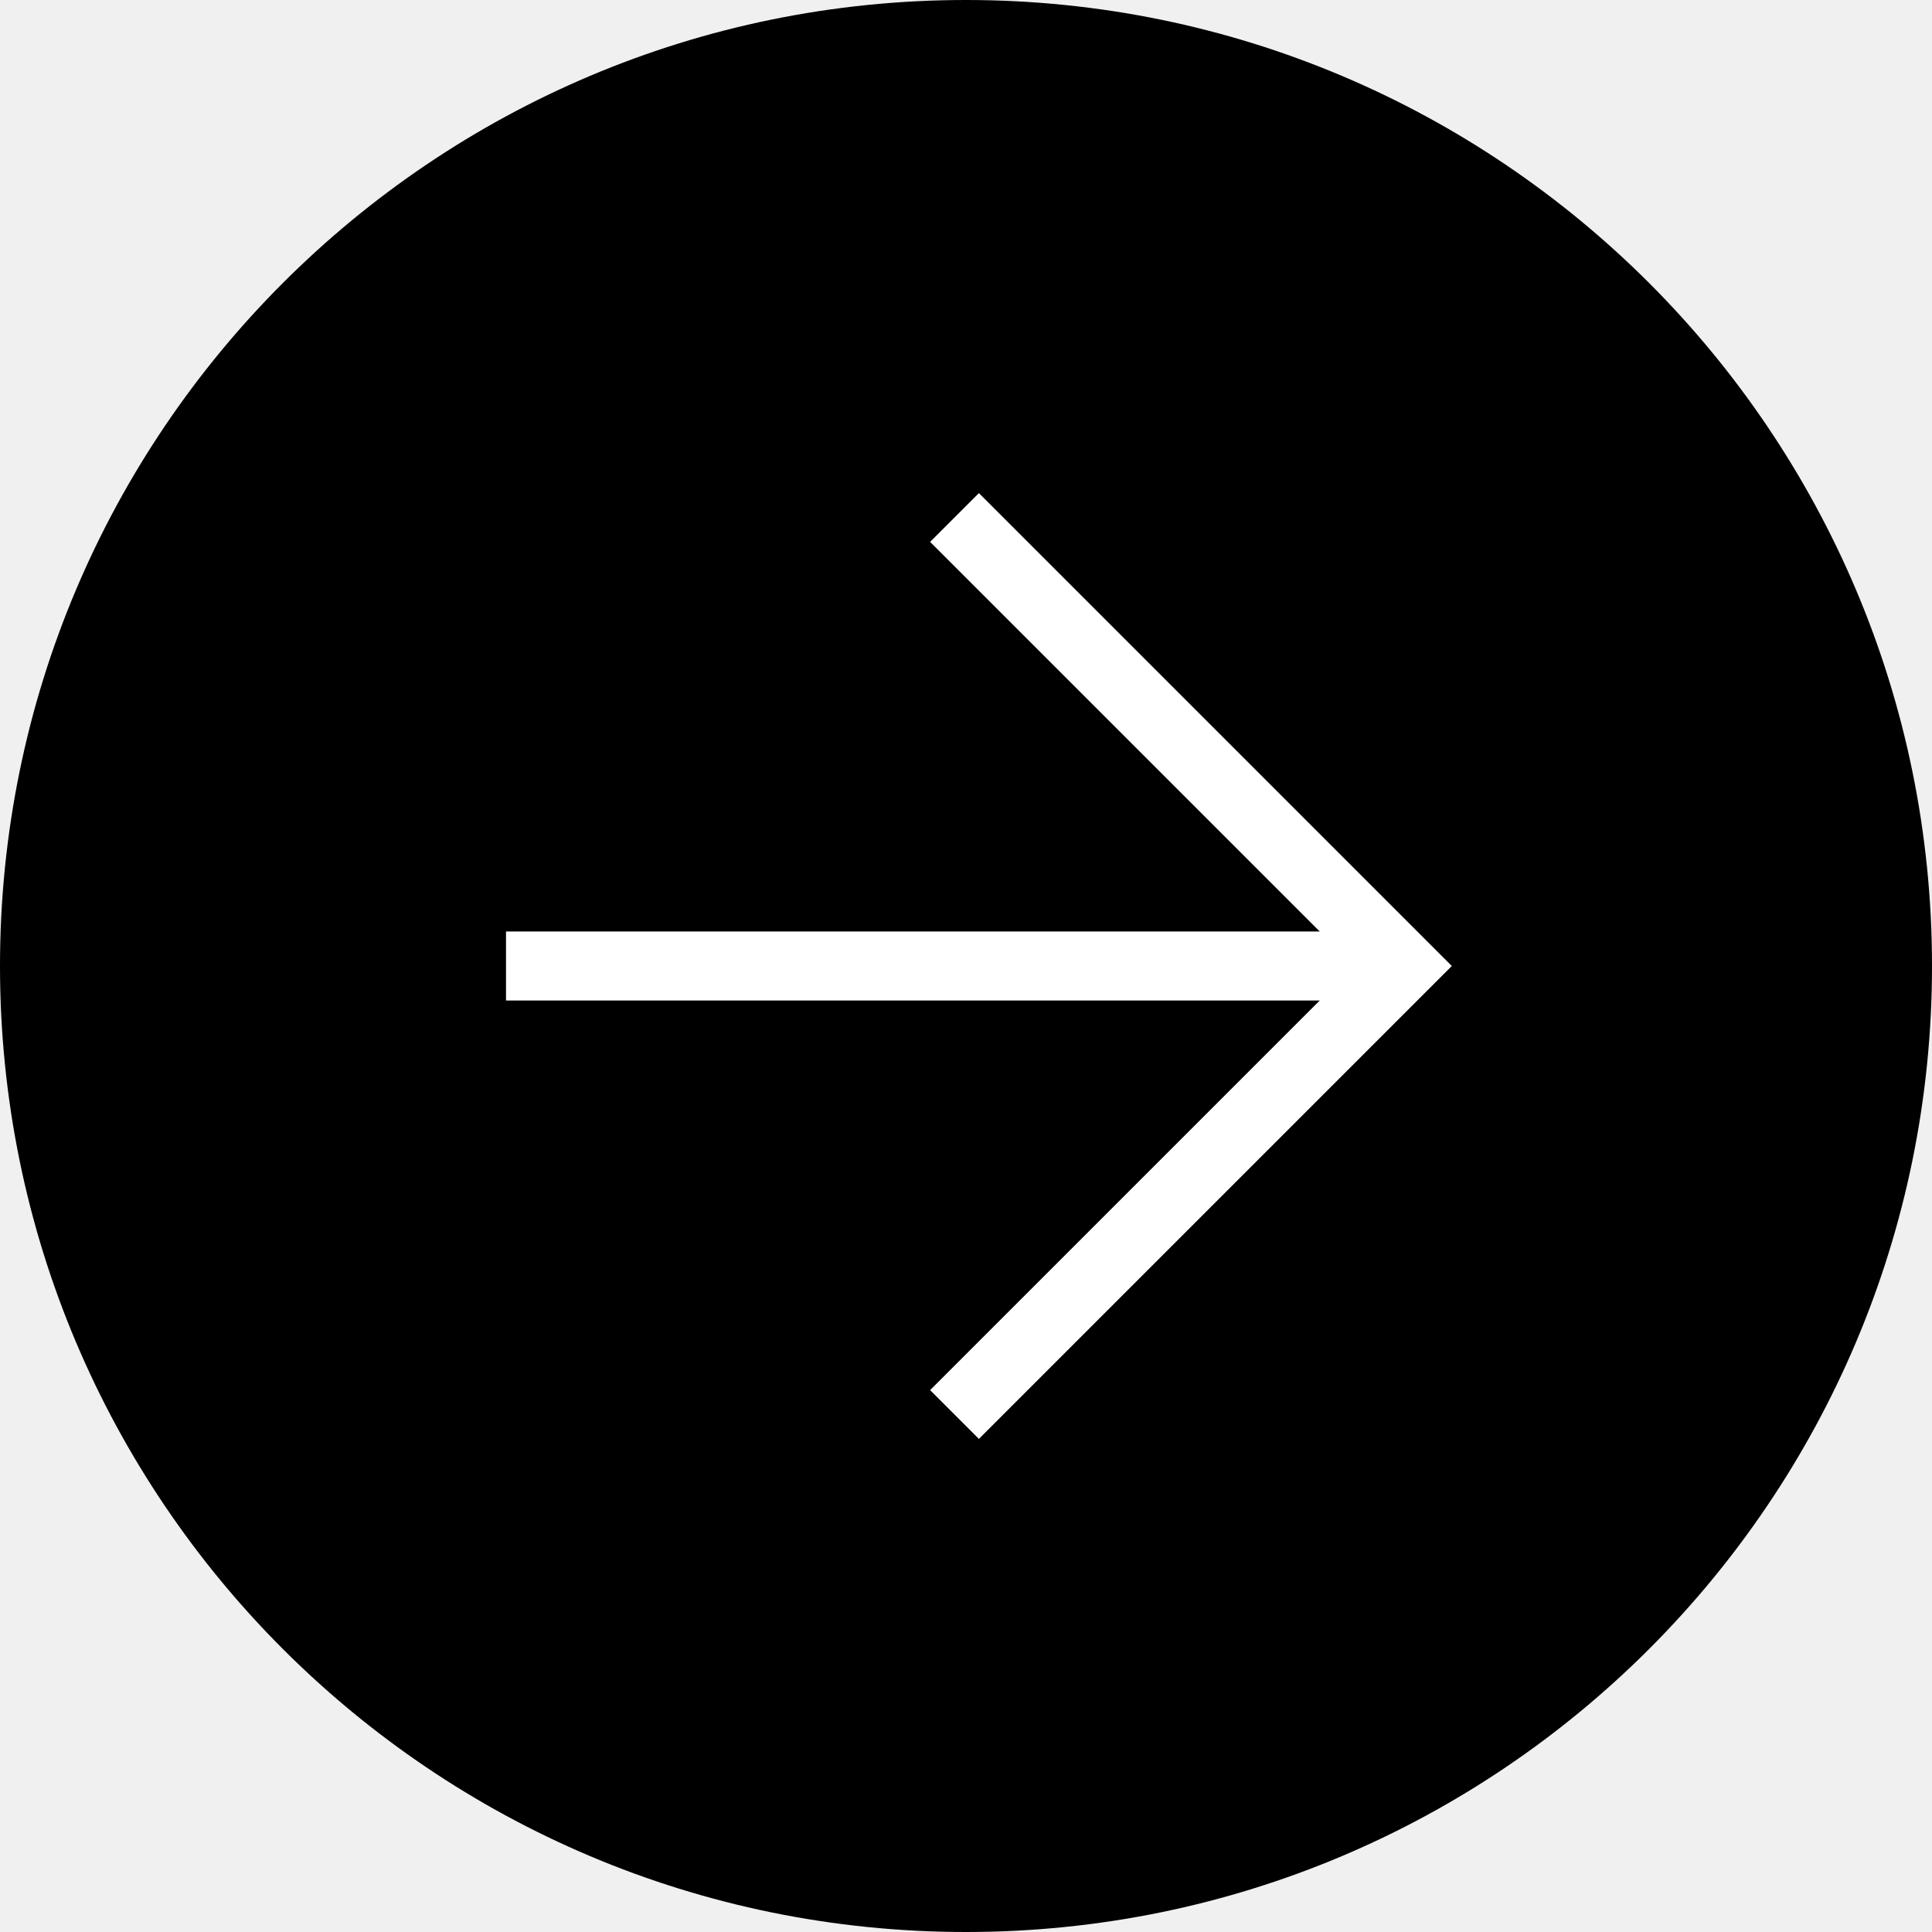
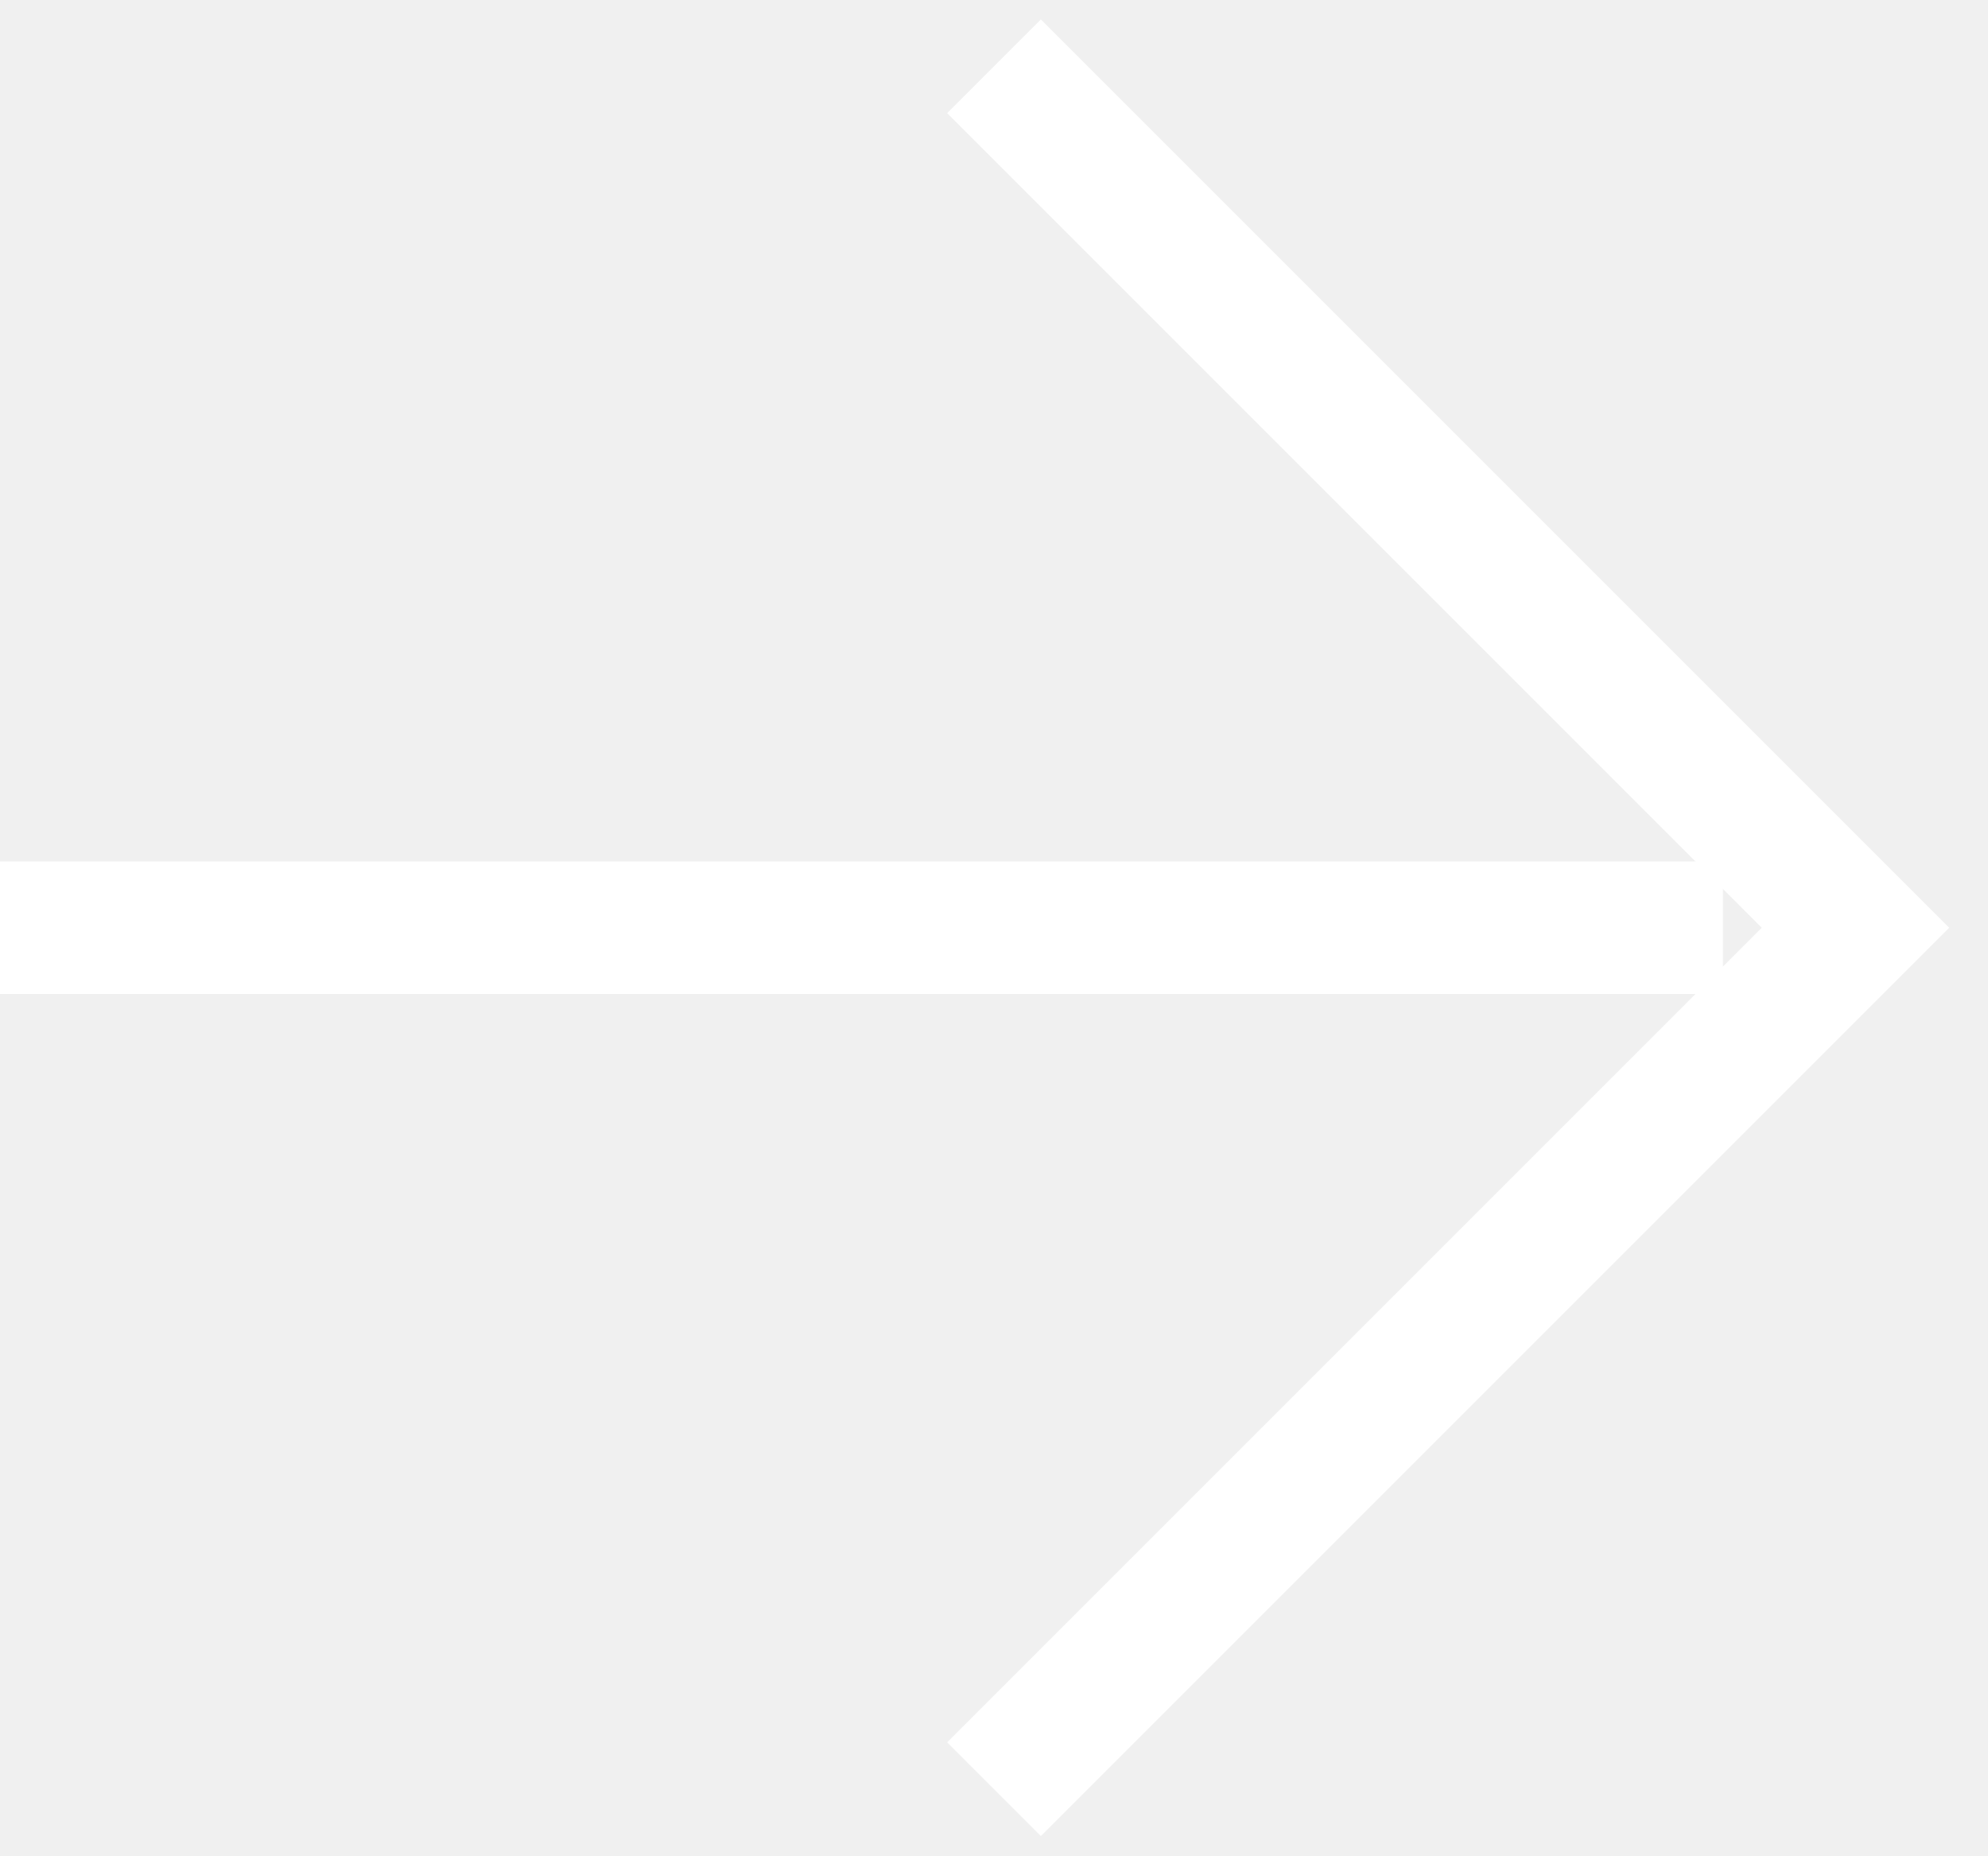
- <svg xmlns="http://www.w3.org/2000/svg" width="56" height="56" viewBox="0 0 56 56" fill="none">
-   <circle cx="28" cy="28" r="28" fill="black" />
-   <path d="M14.667 28H40.667" stroke="white" stroke-width="2" stroke-miterlimit="10" />
-   <path d="M27.667 41L40.667 28L27.667 15" stroke="white" stroke-width="2" stroke-miterlimit="10" />
+ <svg xmlns="http://www.w3.org/2000/svg" width="30" height="28" viewBox="0 0 30 28" fill="none">
+   <path d="M26 14L-7.7486e-07 14" stroke="white" stroke-width="2" stroke-miterlimit="10" />
+   <path d="M15 27L28 14L15 1" stroke="white" stroke-width="2" stroke-miterlimit="10" />
</svg>
